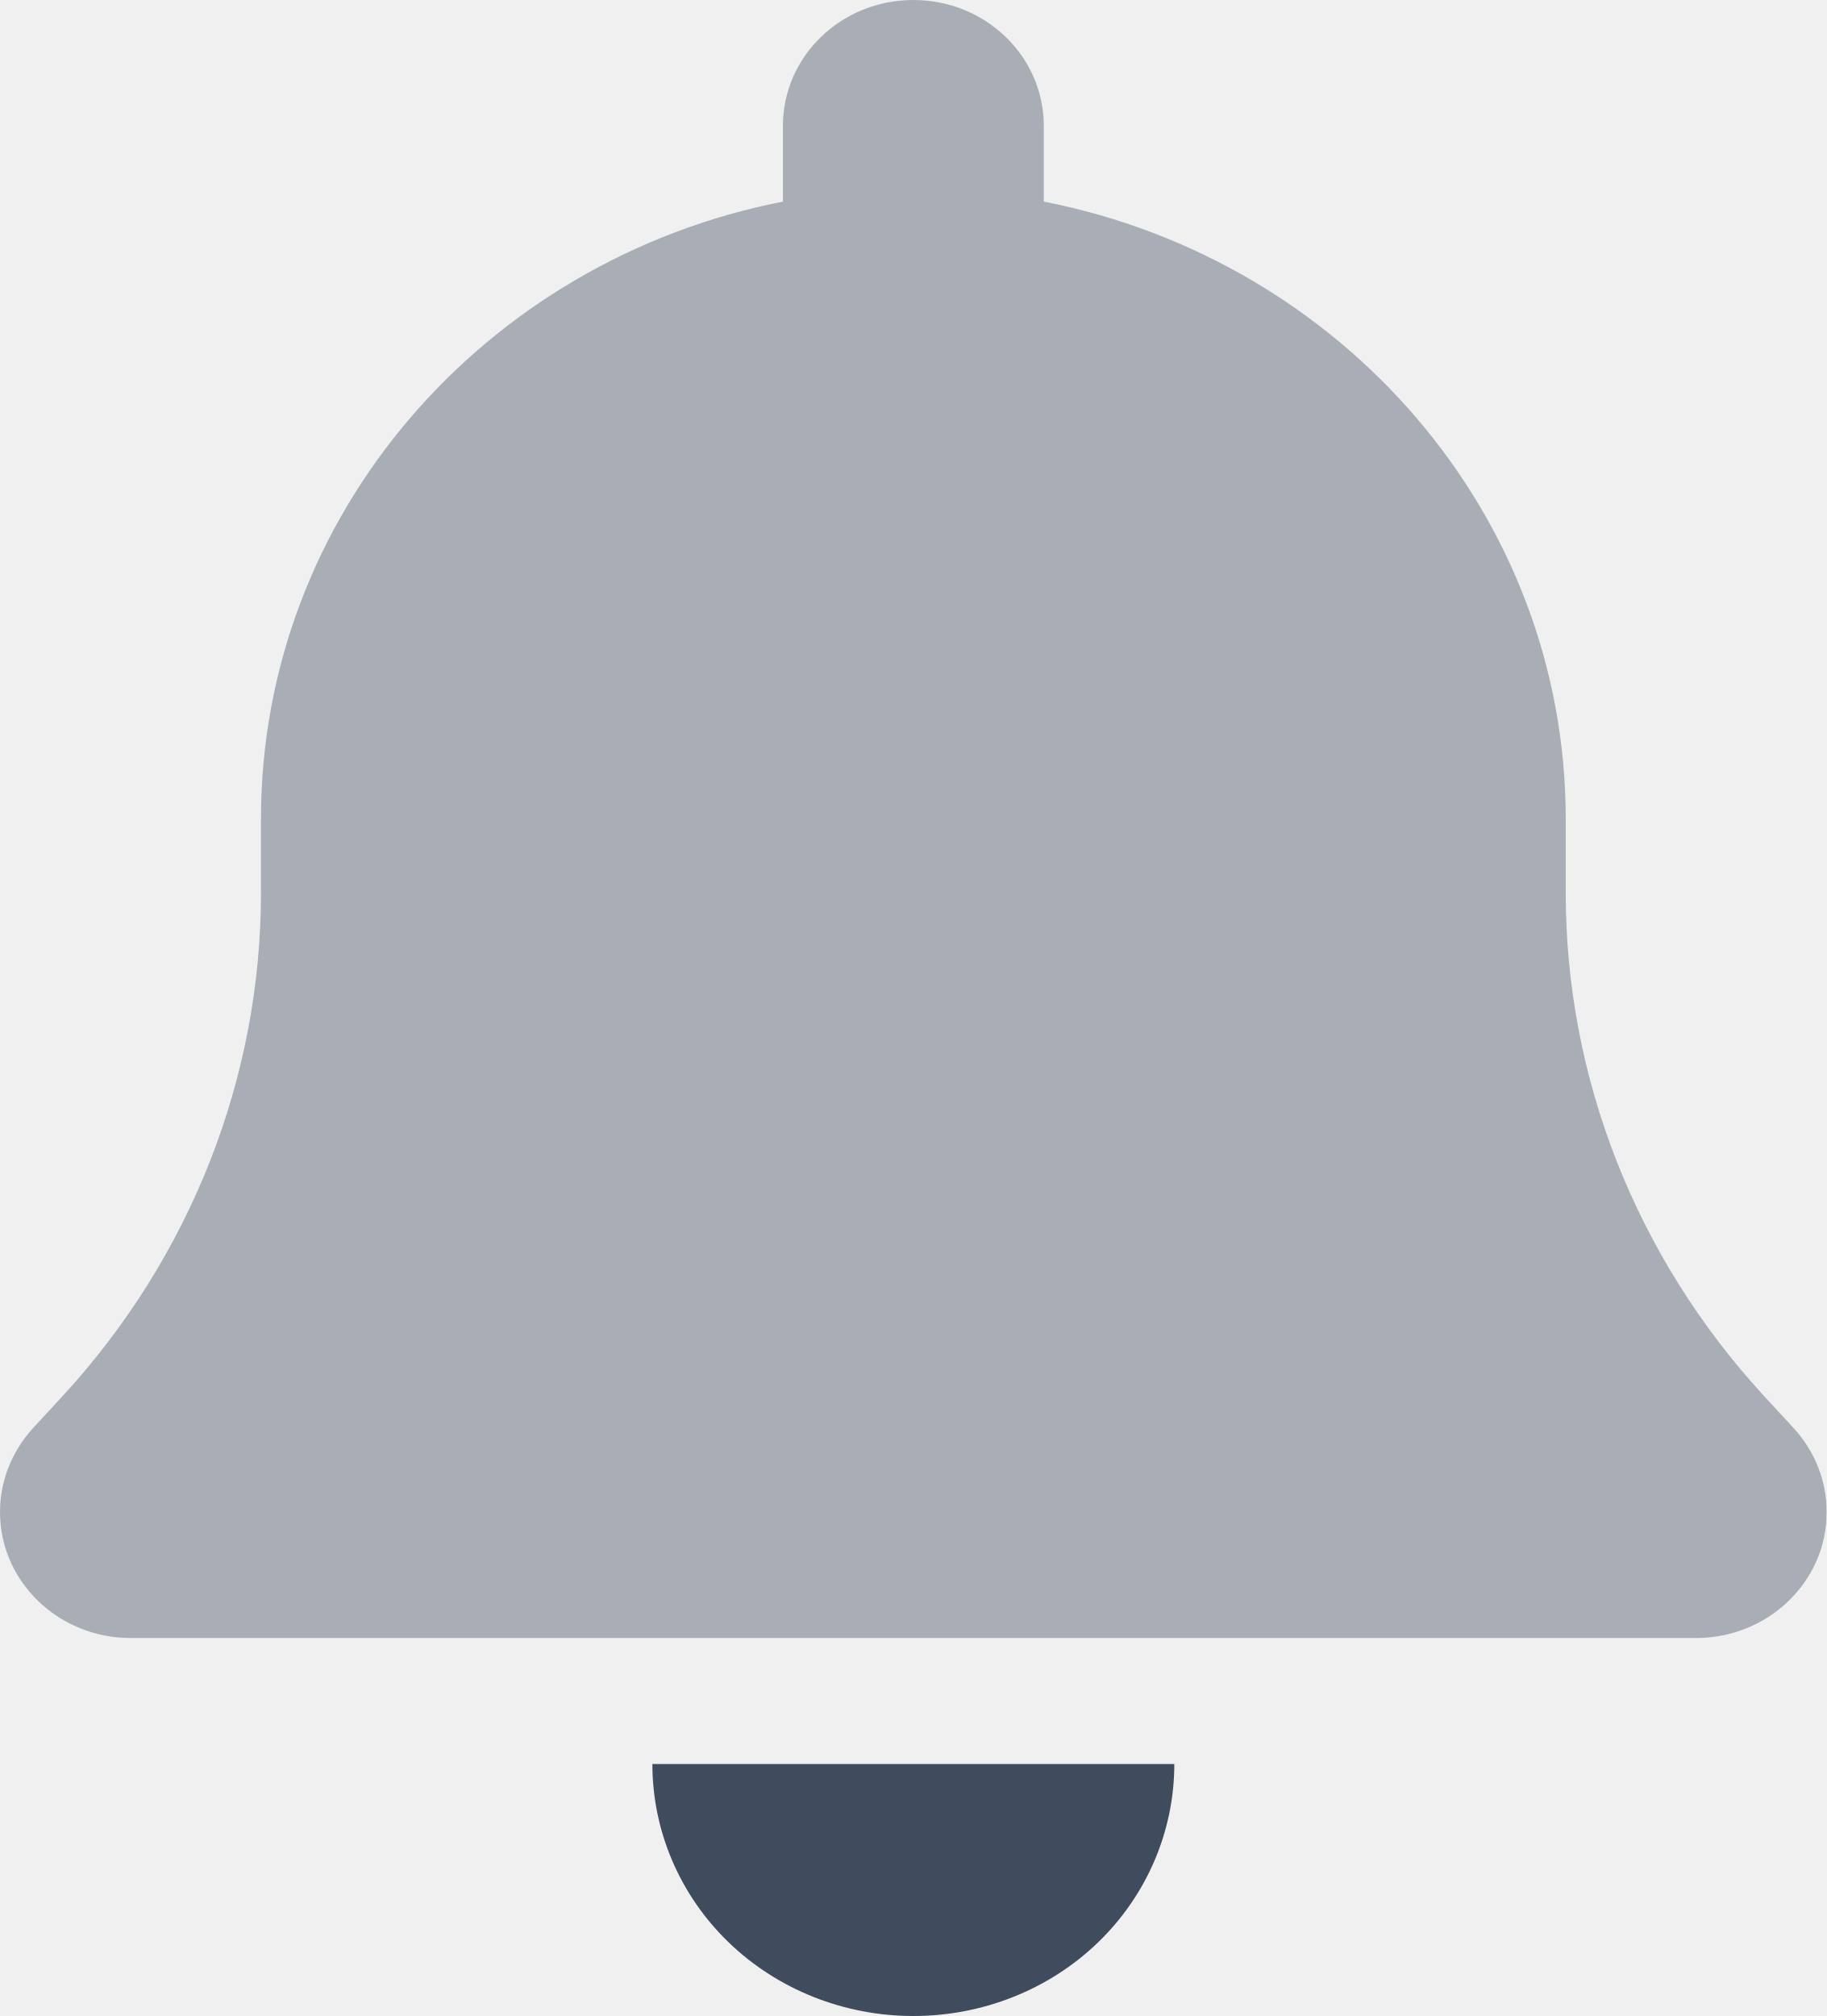
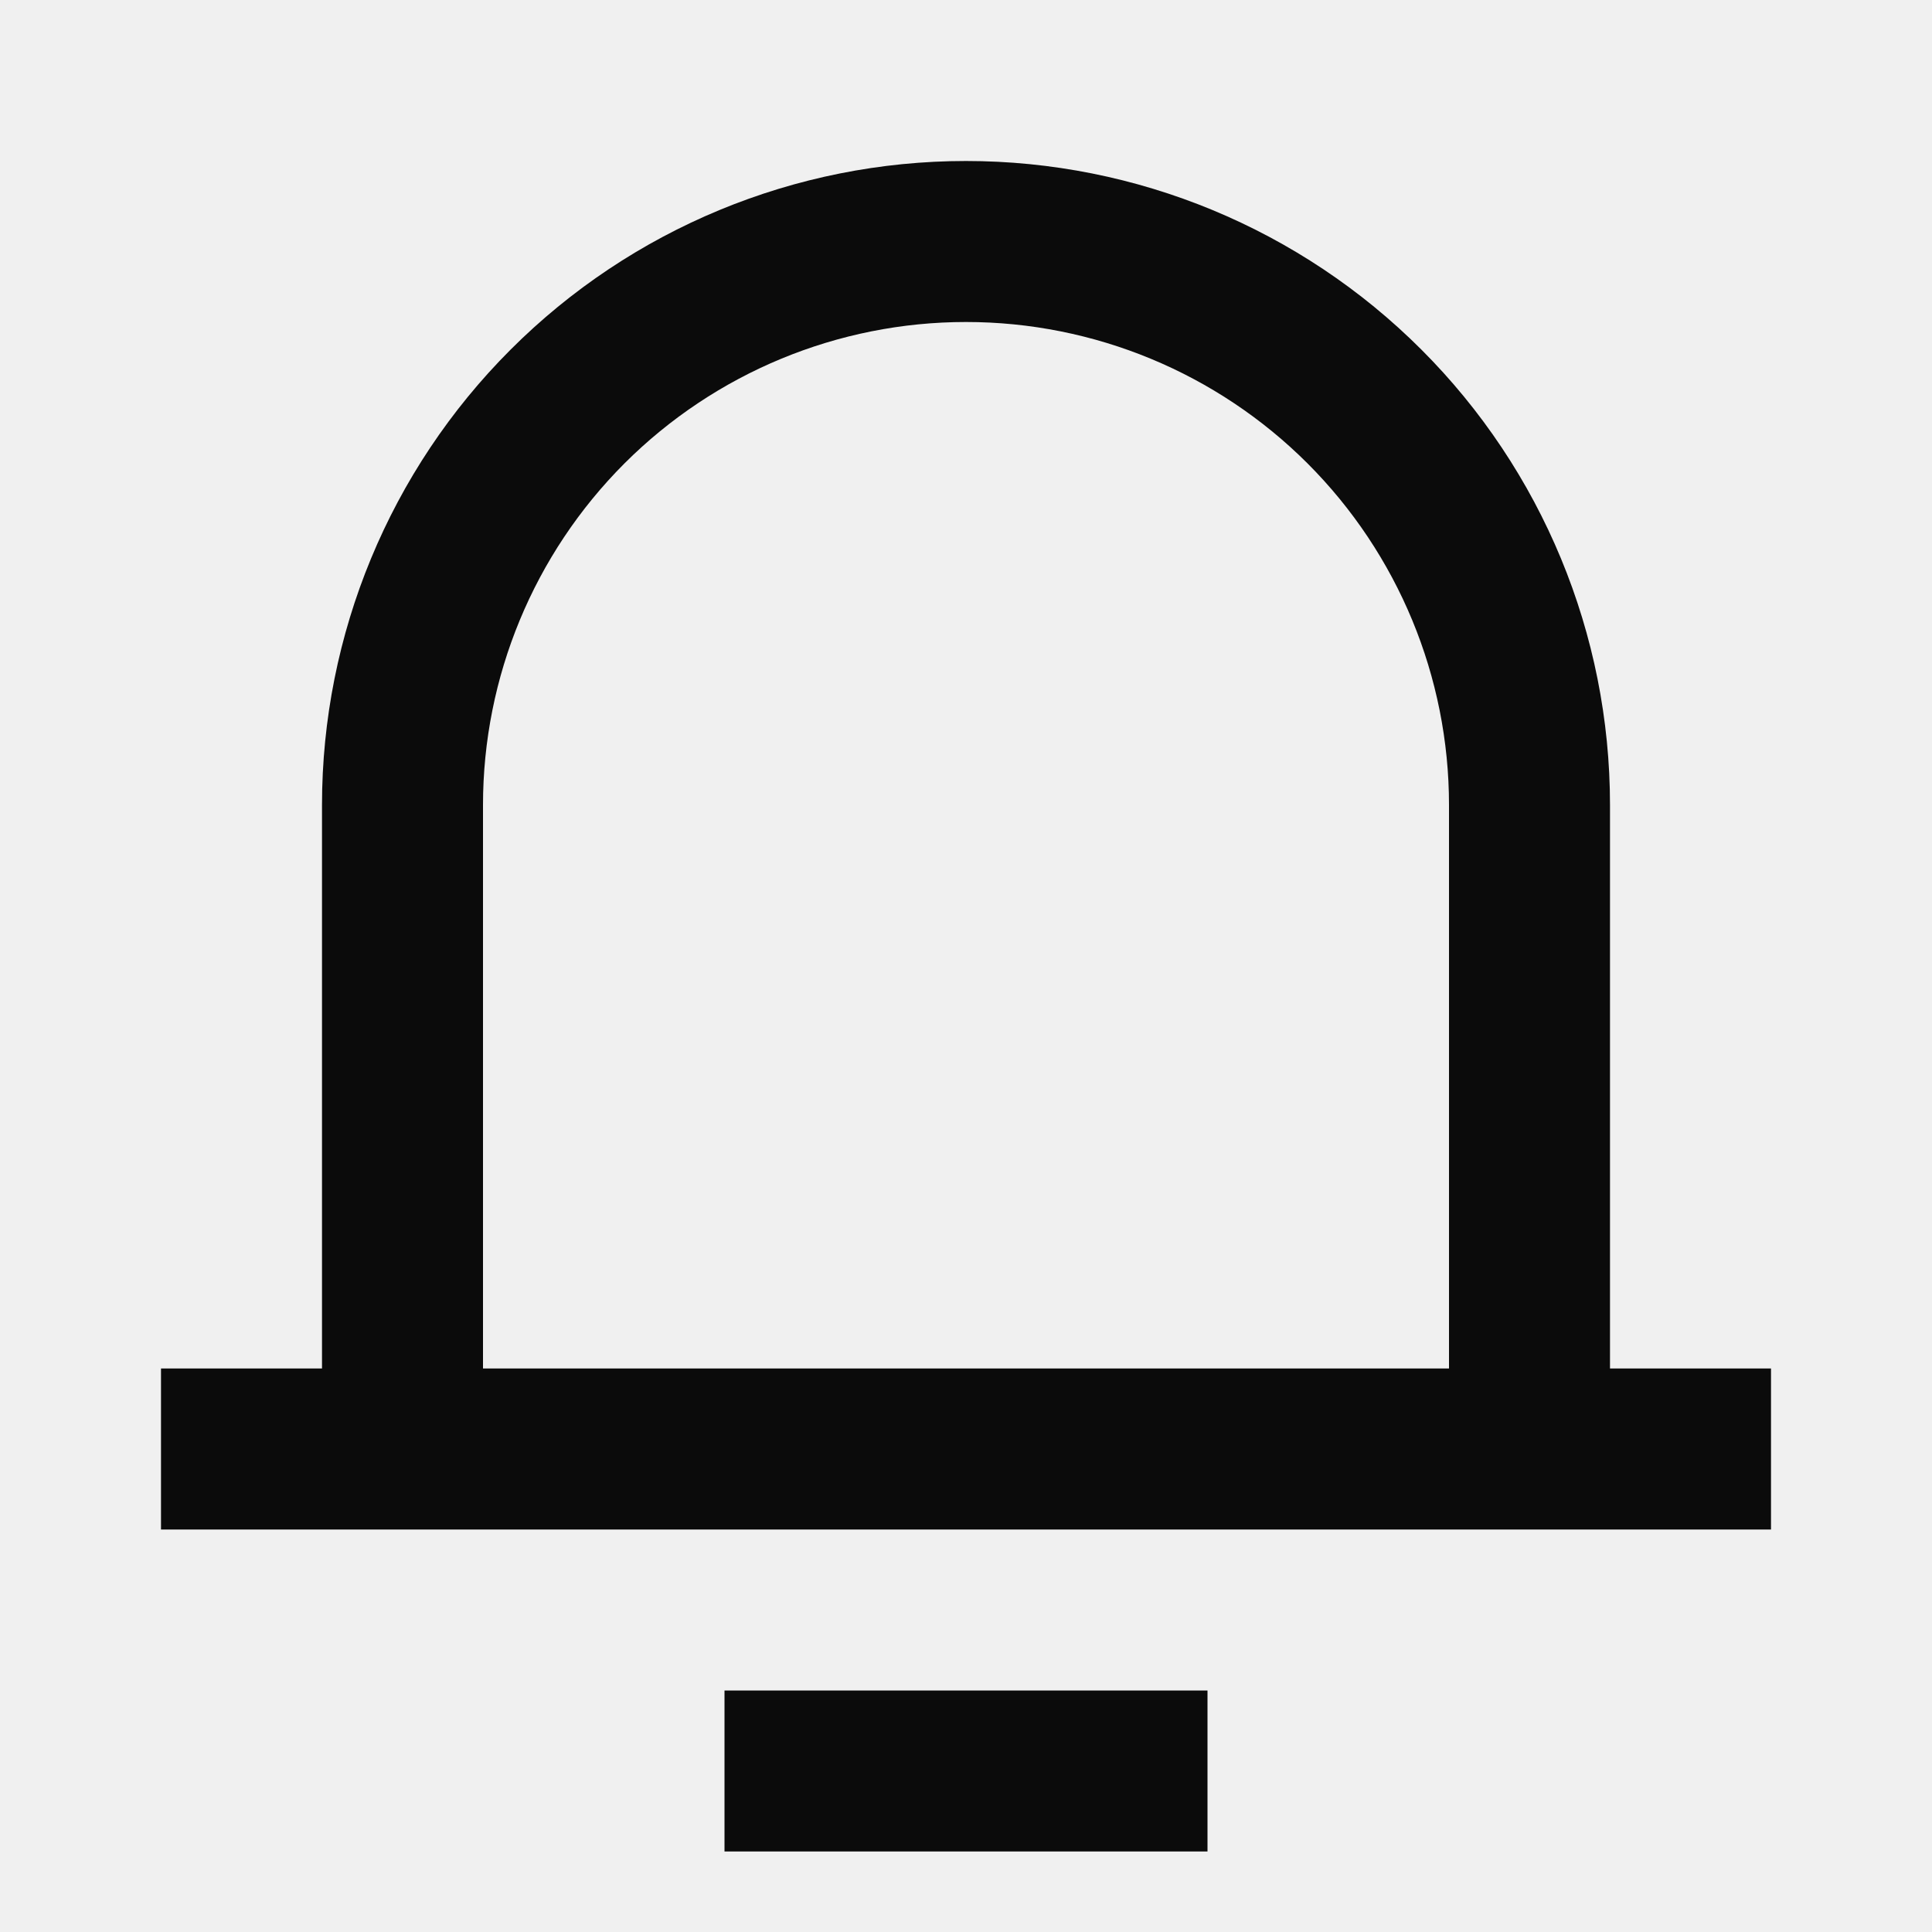
- <svg xmlns="http://www.w3.org/2000/svg" width="29" height="32" viewBox="0 0 29 32" fill="none">
-   <g clip-path="url(#clip0_218_39)">
-     <path opacity="0.4" d="M0 24C0 24.275 0.058 24.556 0.181 24.819C0.518 25.538 1.256 26 2.071 26H26.929C27.744 26 28.482 25.538 28.819 24.819C28.942 24.556 29 24.275 29 24C29 23.519 28.819 23.044 28.476 22.669L27.997 22.15C25.977 19.95 24.857 17.119 24.857 14.175V13C24.857 8.162 21.297 4.125 16.571 3.2V2C16.571 0.894 15.646 0 14.5 0C13.354 0 12.429 0.894 12.429 2V3.2C7.703 4.125 4.143 8.162 4.143 13V14.175C4.143 17.113 3.023 19.95 1.003 22.15L0.524 22.669C0.181 23.044 0 23.519 0 24Z" fill="#3F4C5E" />
-     <path d="M18.643 28C18.643 29.062 18.209 30.081 17.433 30.831C16.656 31.581 15.601 32 14.5 32C13.4 32 12.345 31.581 11.568 30.831C10.791 30.081 10.357 29.062 10.357 28H14.5H18.643Z" fill="#3F4C5E" />
+ <svg xmlns="http://www.w3.org/2000/svg" width="24" height="24" viewBox="0 0 24 24" fill="none">
+   <g clip-path="url(#clip0_13_13328)">
+     <path d="M20 17H22V19H2V17H4V10C4 7.878 4.843 5.843 6.343 4.343C7.843 2.843 9.878 2 12 2C14.122 2 16.157 2.843 17.657 4.343C19.157 5.843 20 7.878 20 10V17ZM18 17V10C18 8.409 17.368 6.883 16.243 5.757C15.117 4.632 13.591 4 12 4C10.409 4 8.883 4.632 7.757 5.757C6.632 6.883 6 8.409 6 10V17H18ZM9 21H15V23H9V21Z" fill="#0B0B0B" />
  </g>
  <defs>
-     <clipPath id="clip0_218_39">
-       <rect width="29" height="32" fill="white" />
+     <clipPath id="clip0_13_13328">
+       <rect width="24" height="24" fill="white" />
    </clipPath>
  </defs>
</svg>
